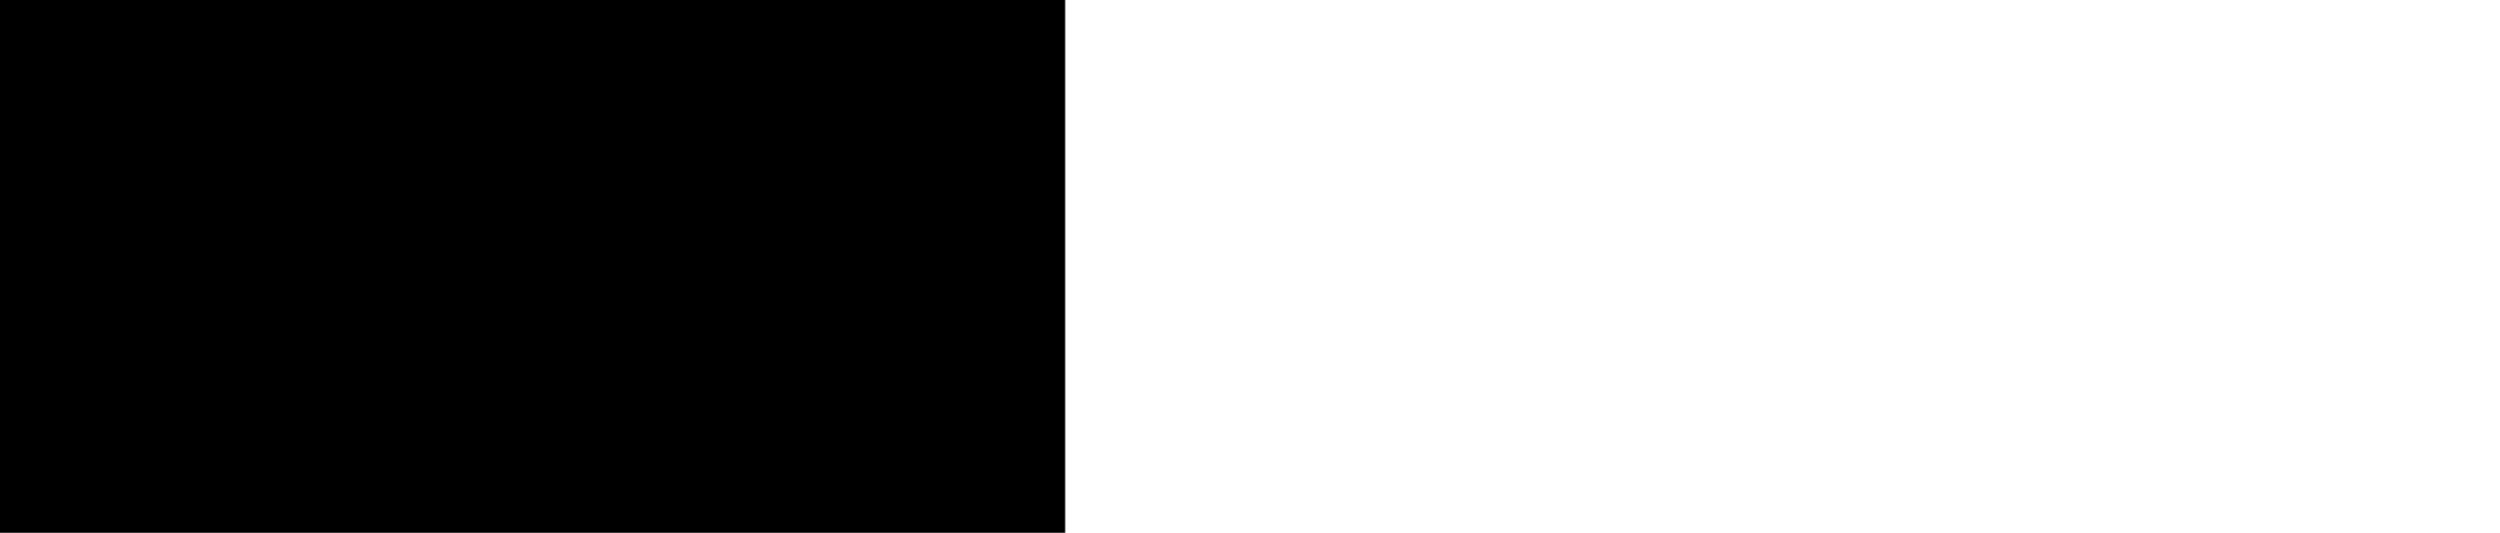
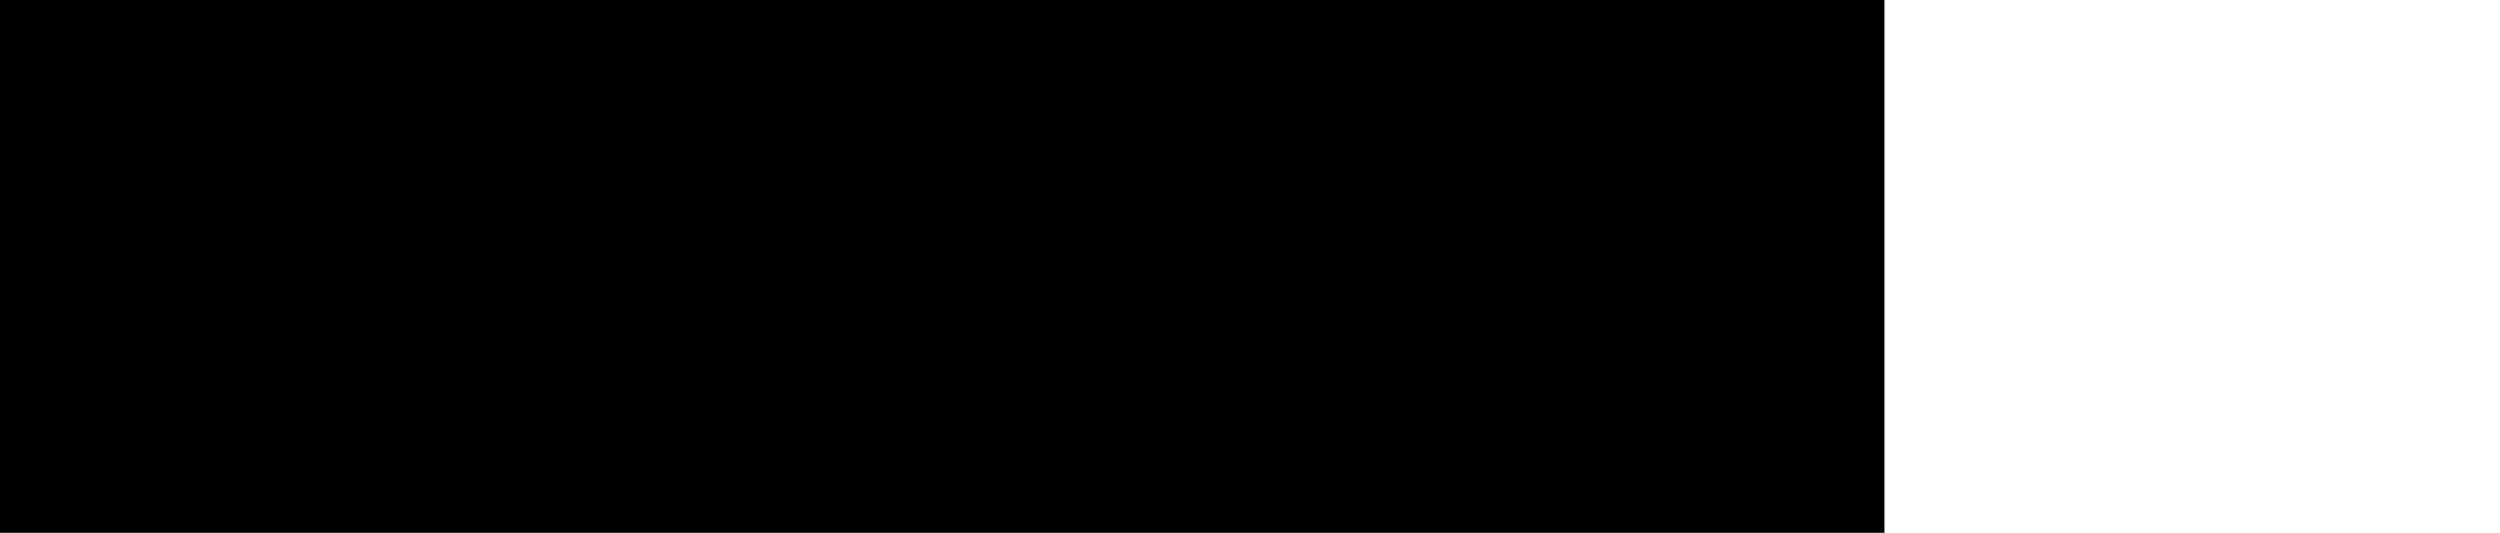
<svg xmlns="http://www.w3.org/2000/svg" viewBox="0.00 0.00 1.22 0.26" width="1.22" height="0.26">
  <g transform="translate(0,0.26) scale(1,-1)">
-     <path d="M 0.00 2.58 L 0.00 0.00 L 0.52 0.00 L 0.52 1.03 L 5.85 1.03 L 5.85 0.00 L 6.37 0.00 L 6.37 1.03 L 11.70 1.03 L 11.70 0.00 L 12.22 0.00 L 12.22 2.58 L 11.70 2.58 L 11.70 1.55 L 6.37 1.55 L 6.37 2.58 L 5.85 2.58 L 5.85 1.55 L 0.52 1.55 L 0.52 2.58 L 0.00 2.58 Z" fill="#000" fill-rule="evenodd" />
+     <path d="M 0.00 4.59 L 0.00 0.00 L 0.92 0.00 L 0.92 1.83 L 10.40 1.83 L 10.40 0.00 L 11.32 0.00 L 11.32 1.83 L 20.80 1.83 L 20.80 0.00 L 21.72 0.00 L 21.72 4.59 L 20.80 4.59 L 20.80 2.75 L 11.32 2.75 L 11.32 4.59 L 10.40 4.59 L 10.40 2.75 L 0.92 2.75 L 0.92 4.59 L 0.00 4.59 Z" fill="#000" fill-rule="evenodd" />
  </g>
</svg>
